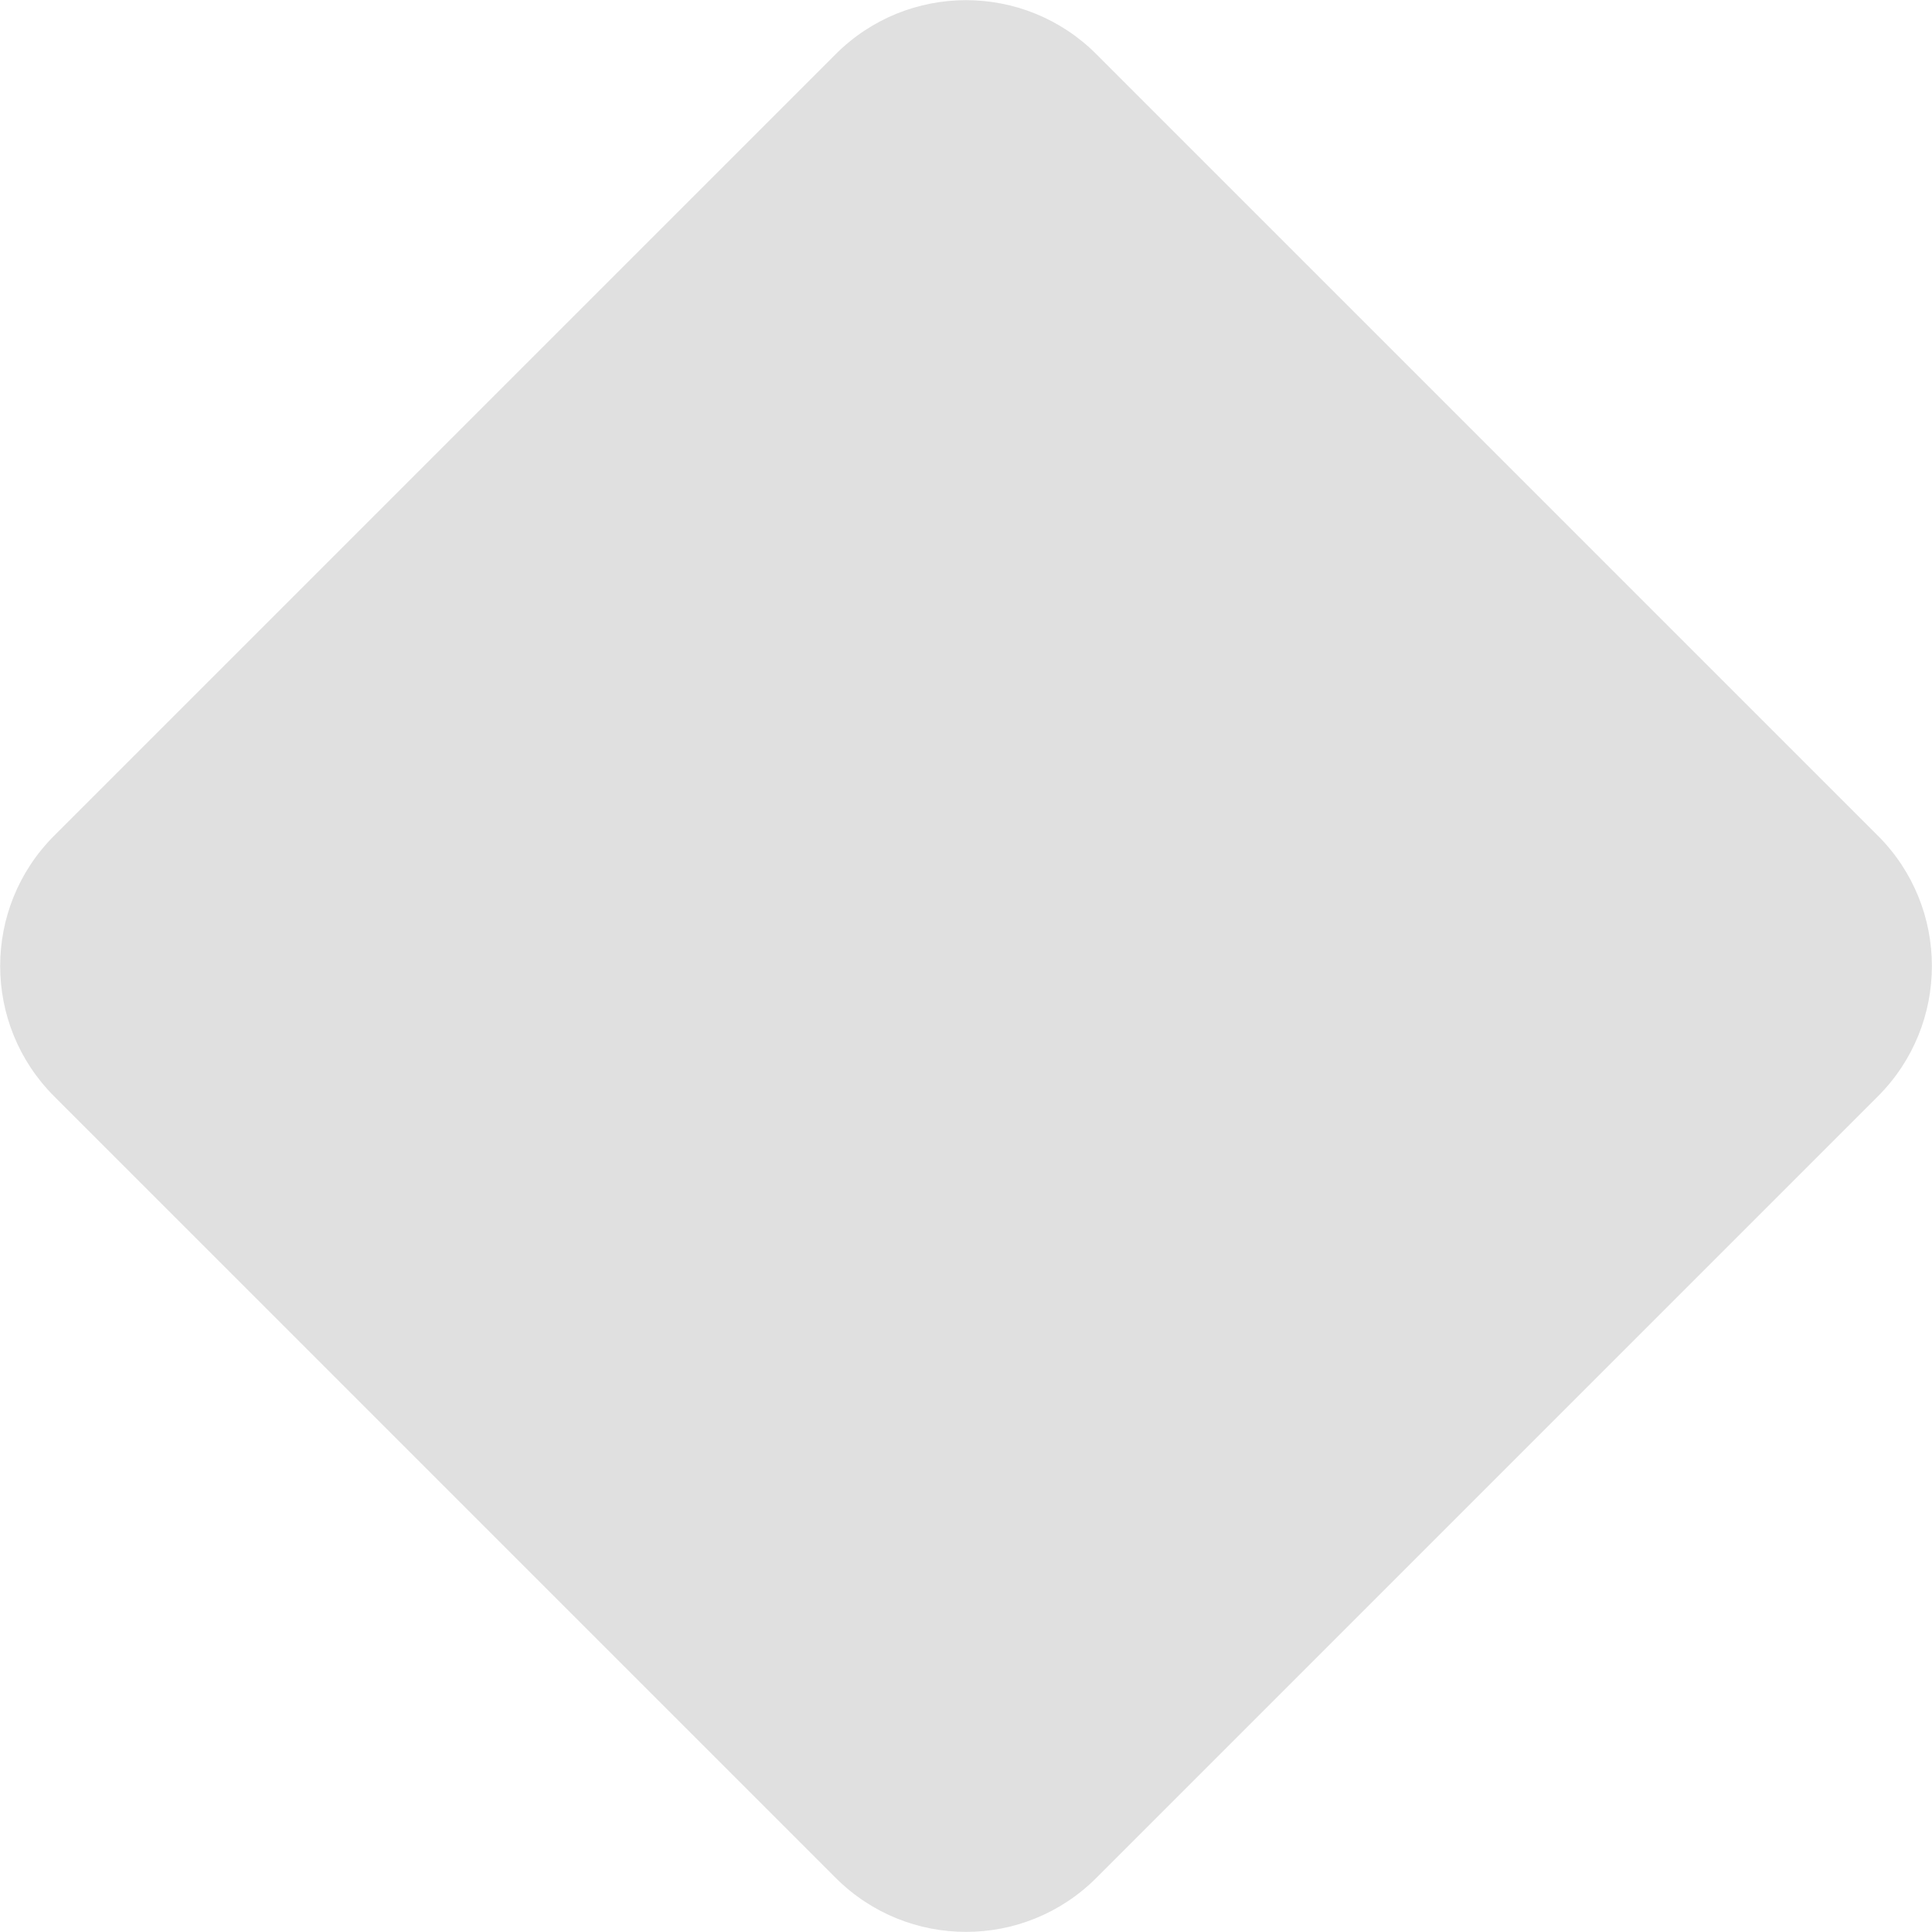
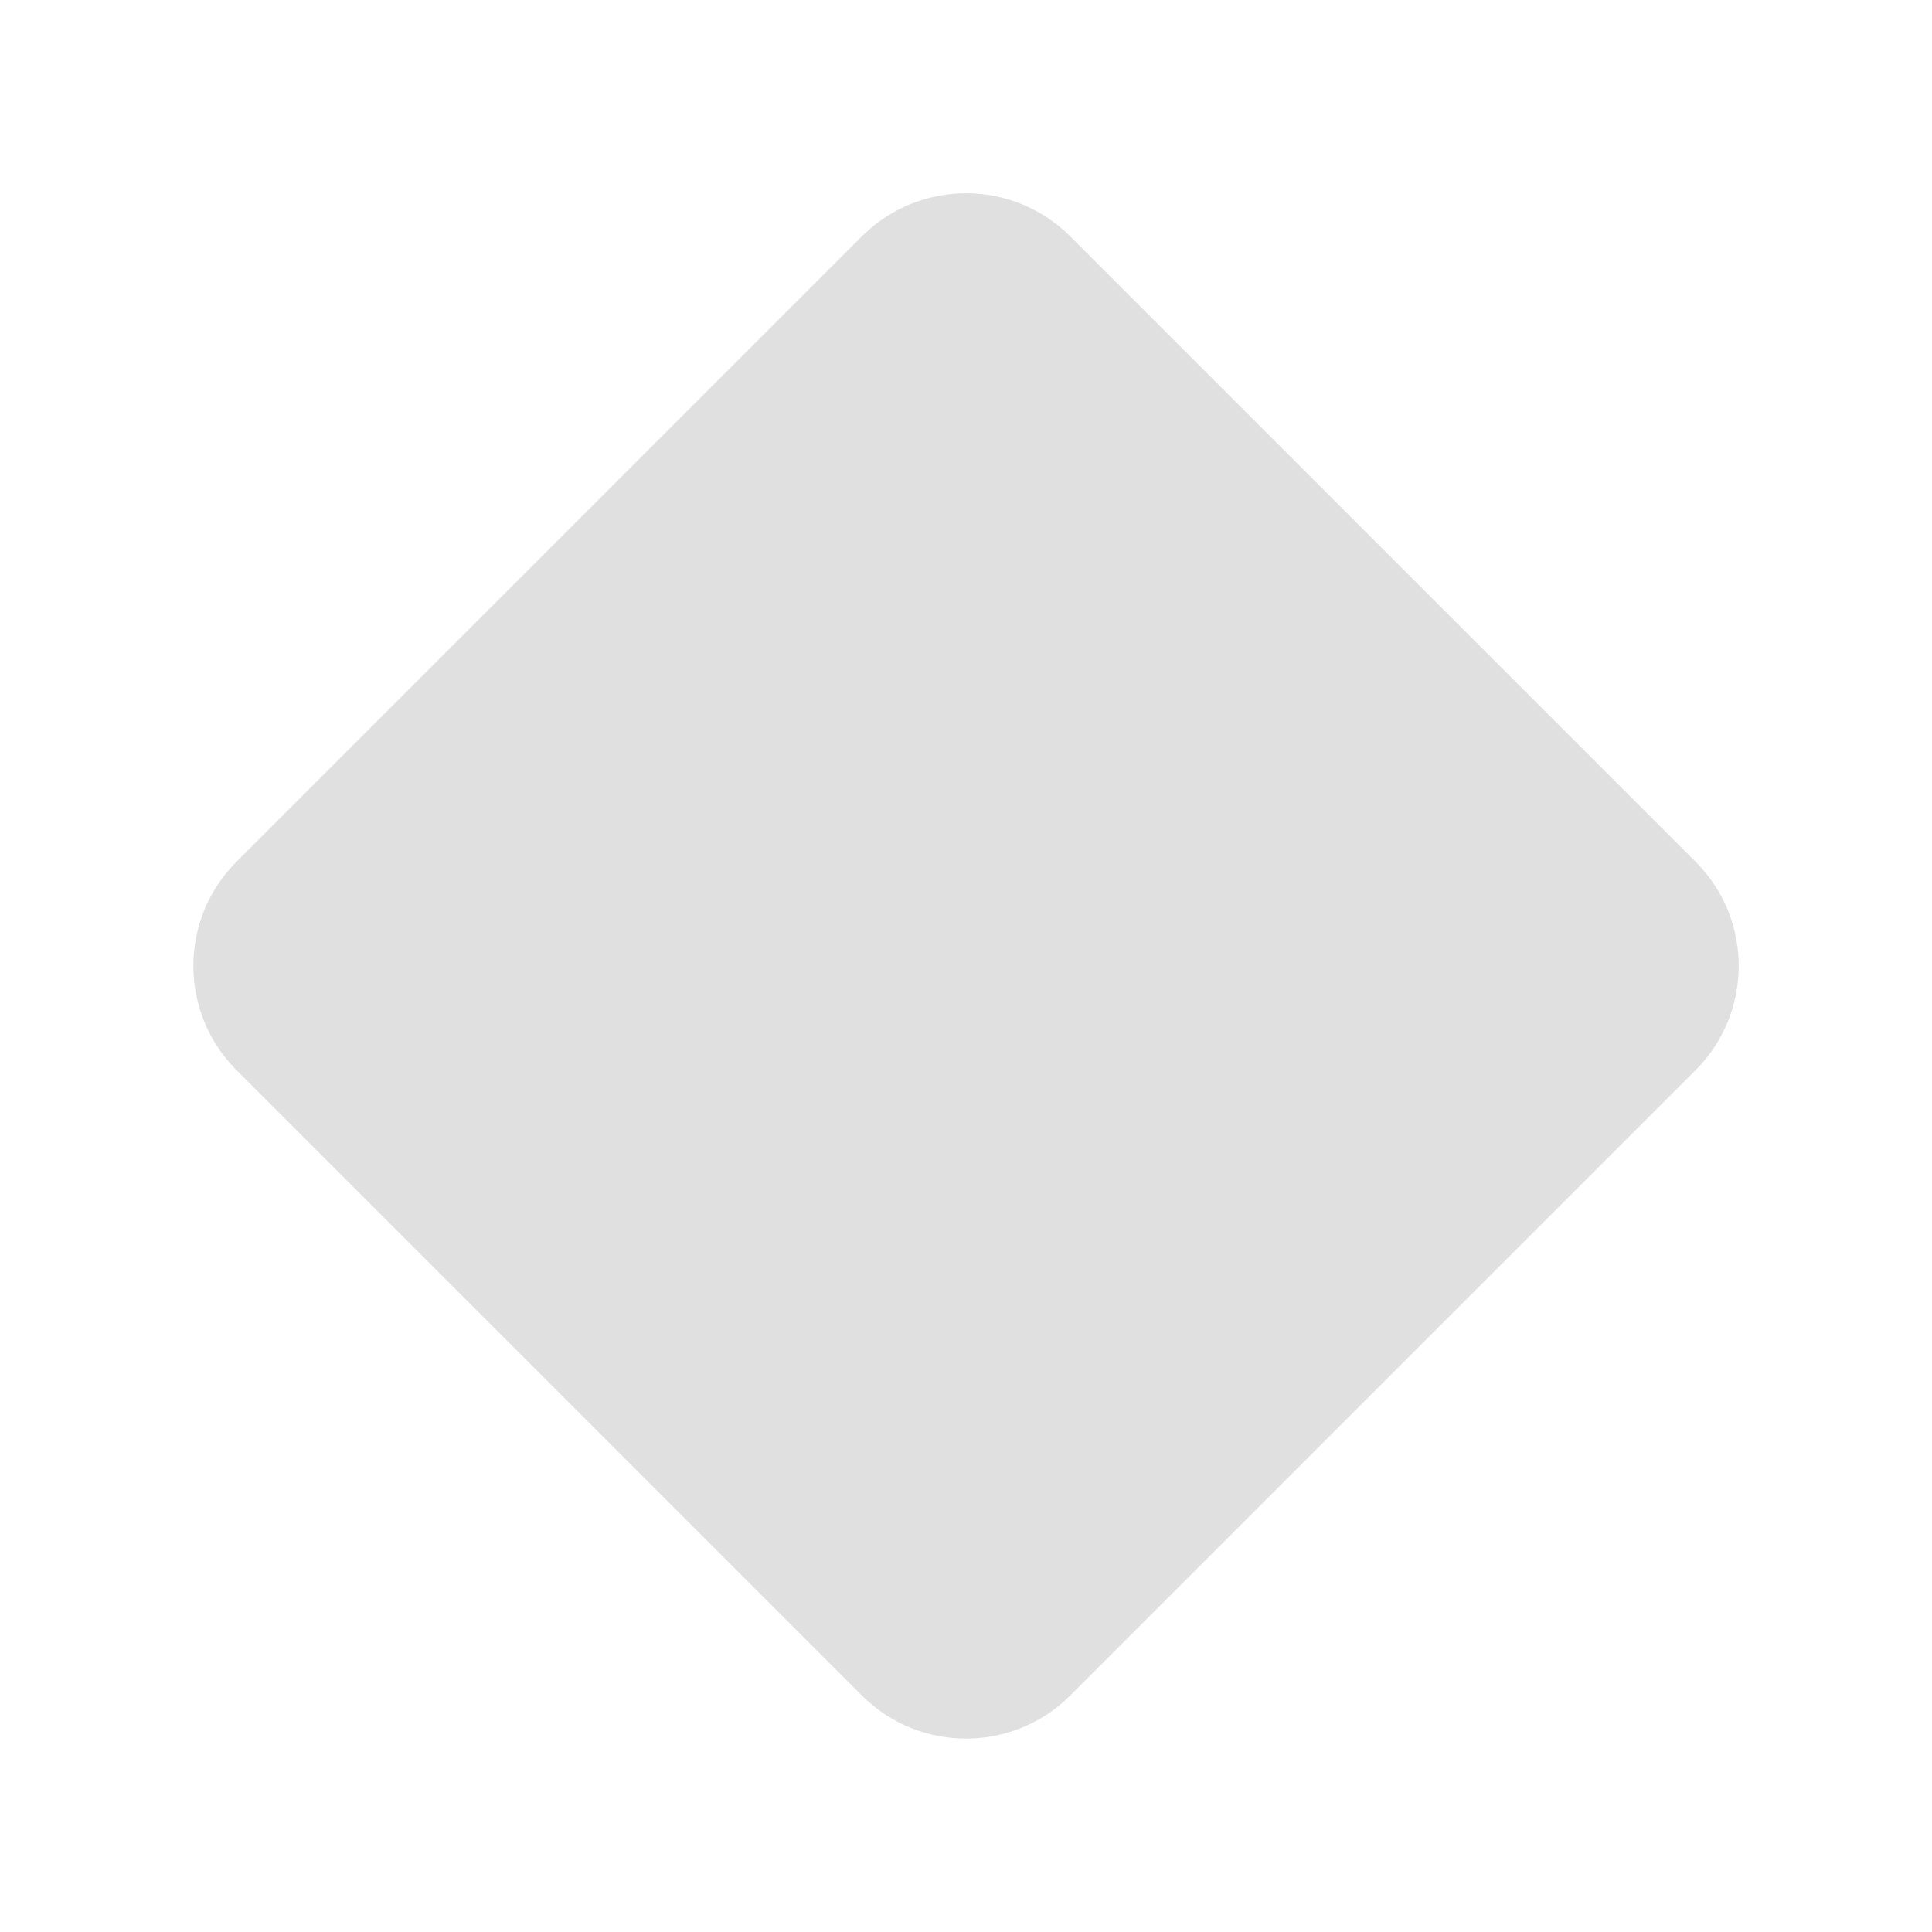
- <svg xmlns="http://www.w3.org/2000/svg" width="8" height="8" viewBox="0 0 8 8" id="svg2" version="1.1">
-   <defs id="defs4" />
-   <g id="layer1" transform="translate(0,-1044.362)">
-     <rect style="fill:#e0e0e0;fill-opacity:1;stroke:none;stroke-width:0.763;stroke-miterlimit:4;stroke-dasharray:none;stroke-opacity:1" id="rect814" width="6.103" height="6.103" x="-741.527" y="741.081" ry="0.763" transform="rotate(-45)" />
+ <svg xmlns="http://www.w3.org/2000/svg" width="10" height="10" version="1.1" viewBox="0 0 10 10" id="svg6">
+   <defs id="defs10" />
+   <g transform="translate(1.002946,-1043.364)" id="g4">
+     <rect transform="rotate(-45)" x="-741.53" y="741.08" width="6.103" height="6.103" ry="0.763" id="rect2" style="fill:#e0e0e0" />
  </g>
</svg>
